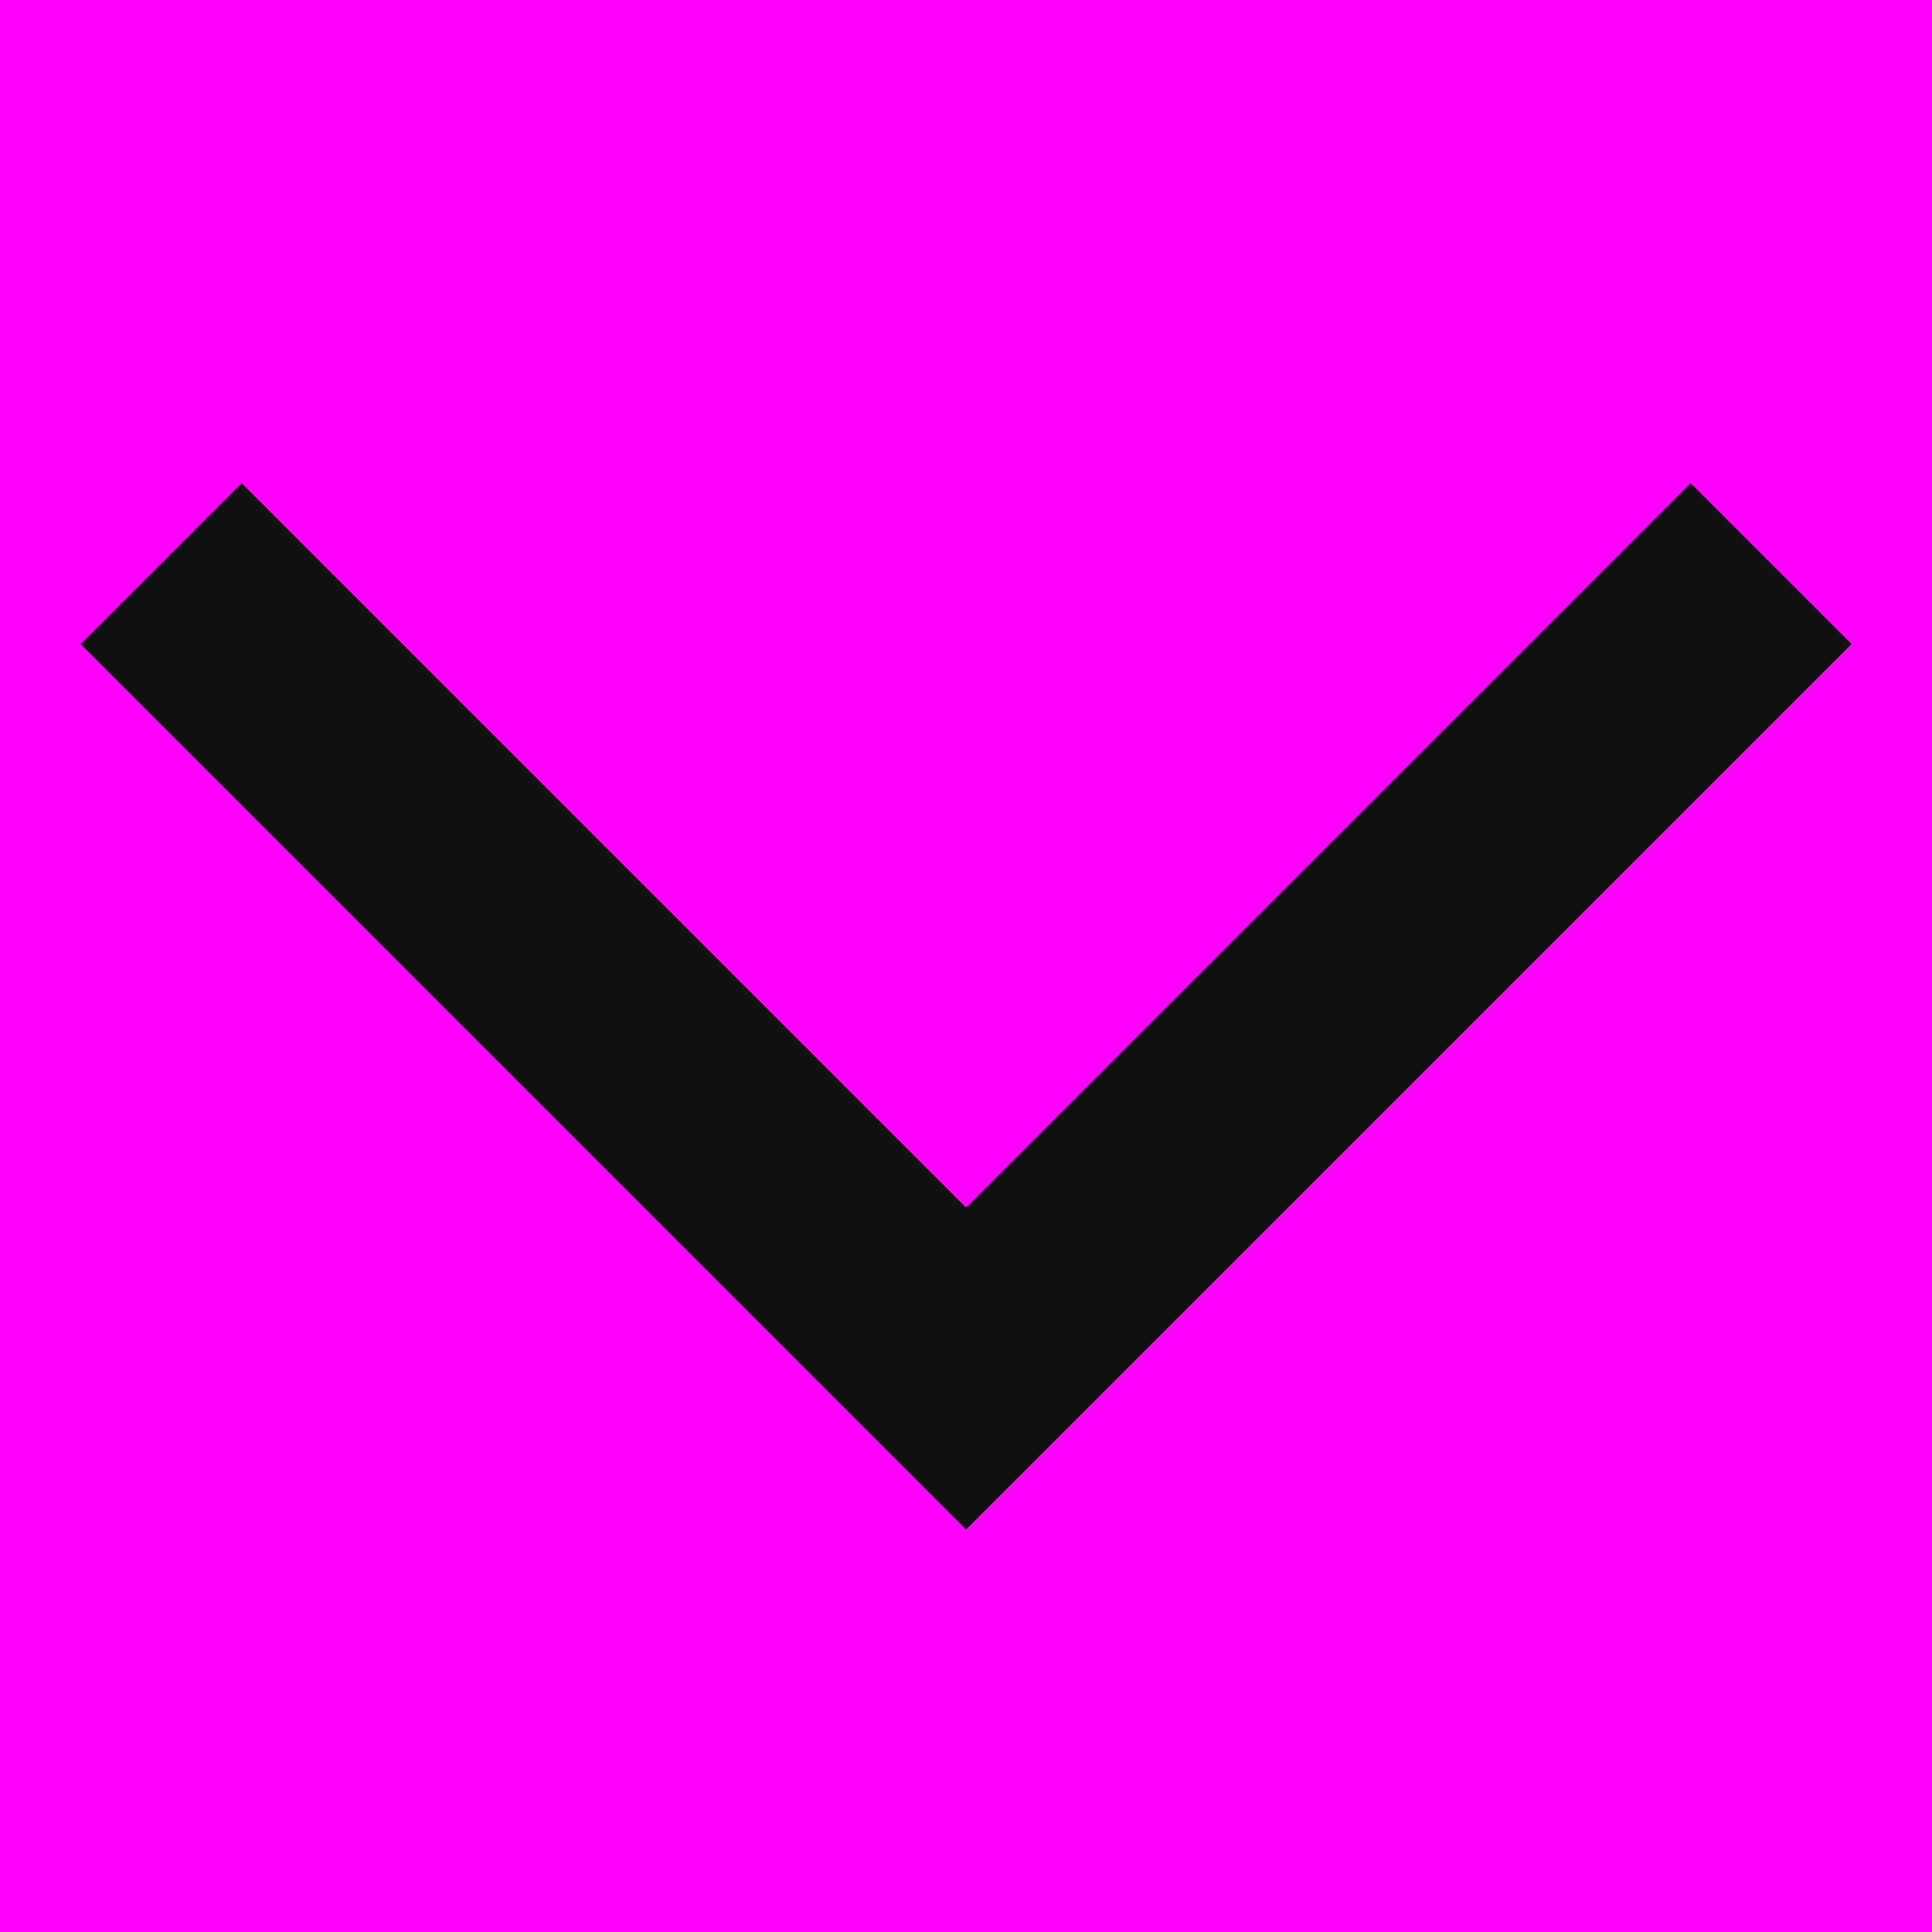
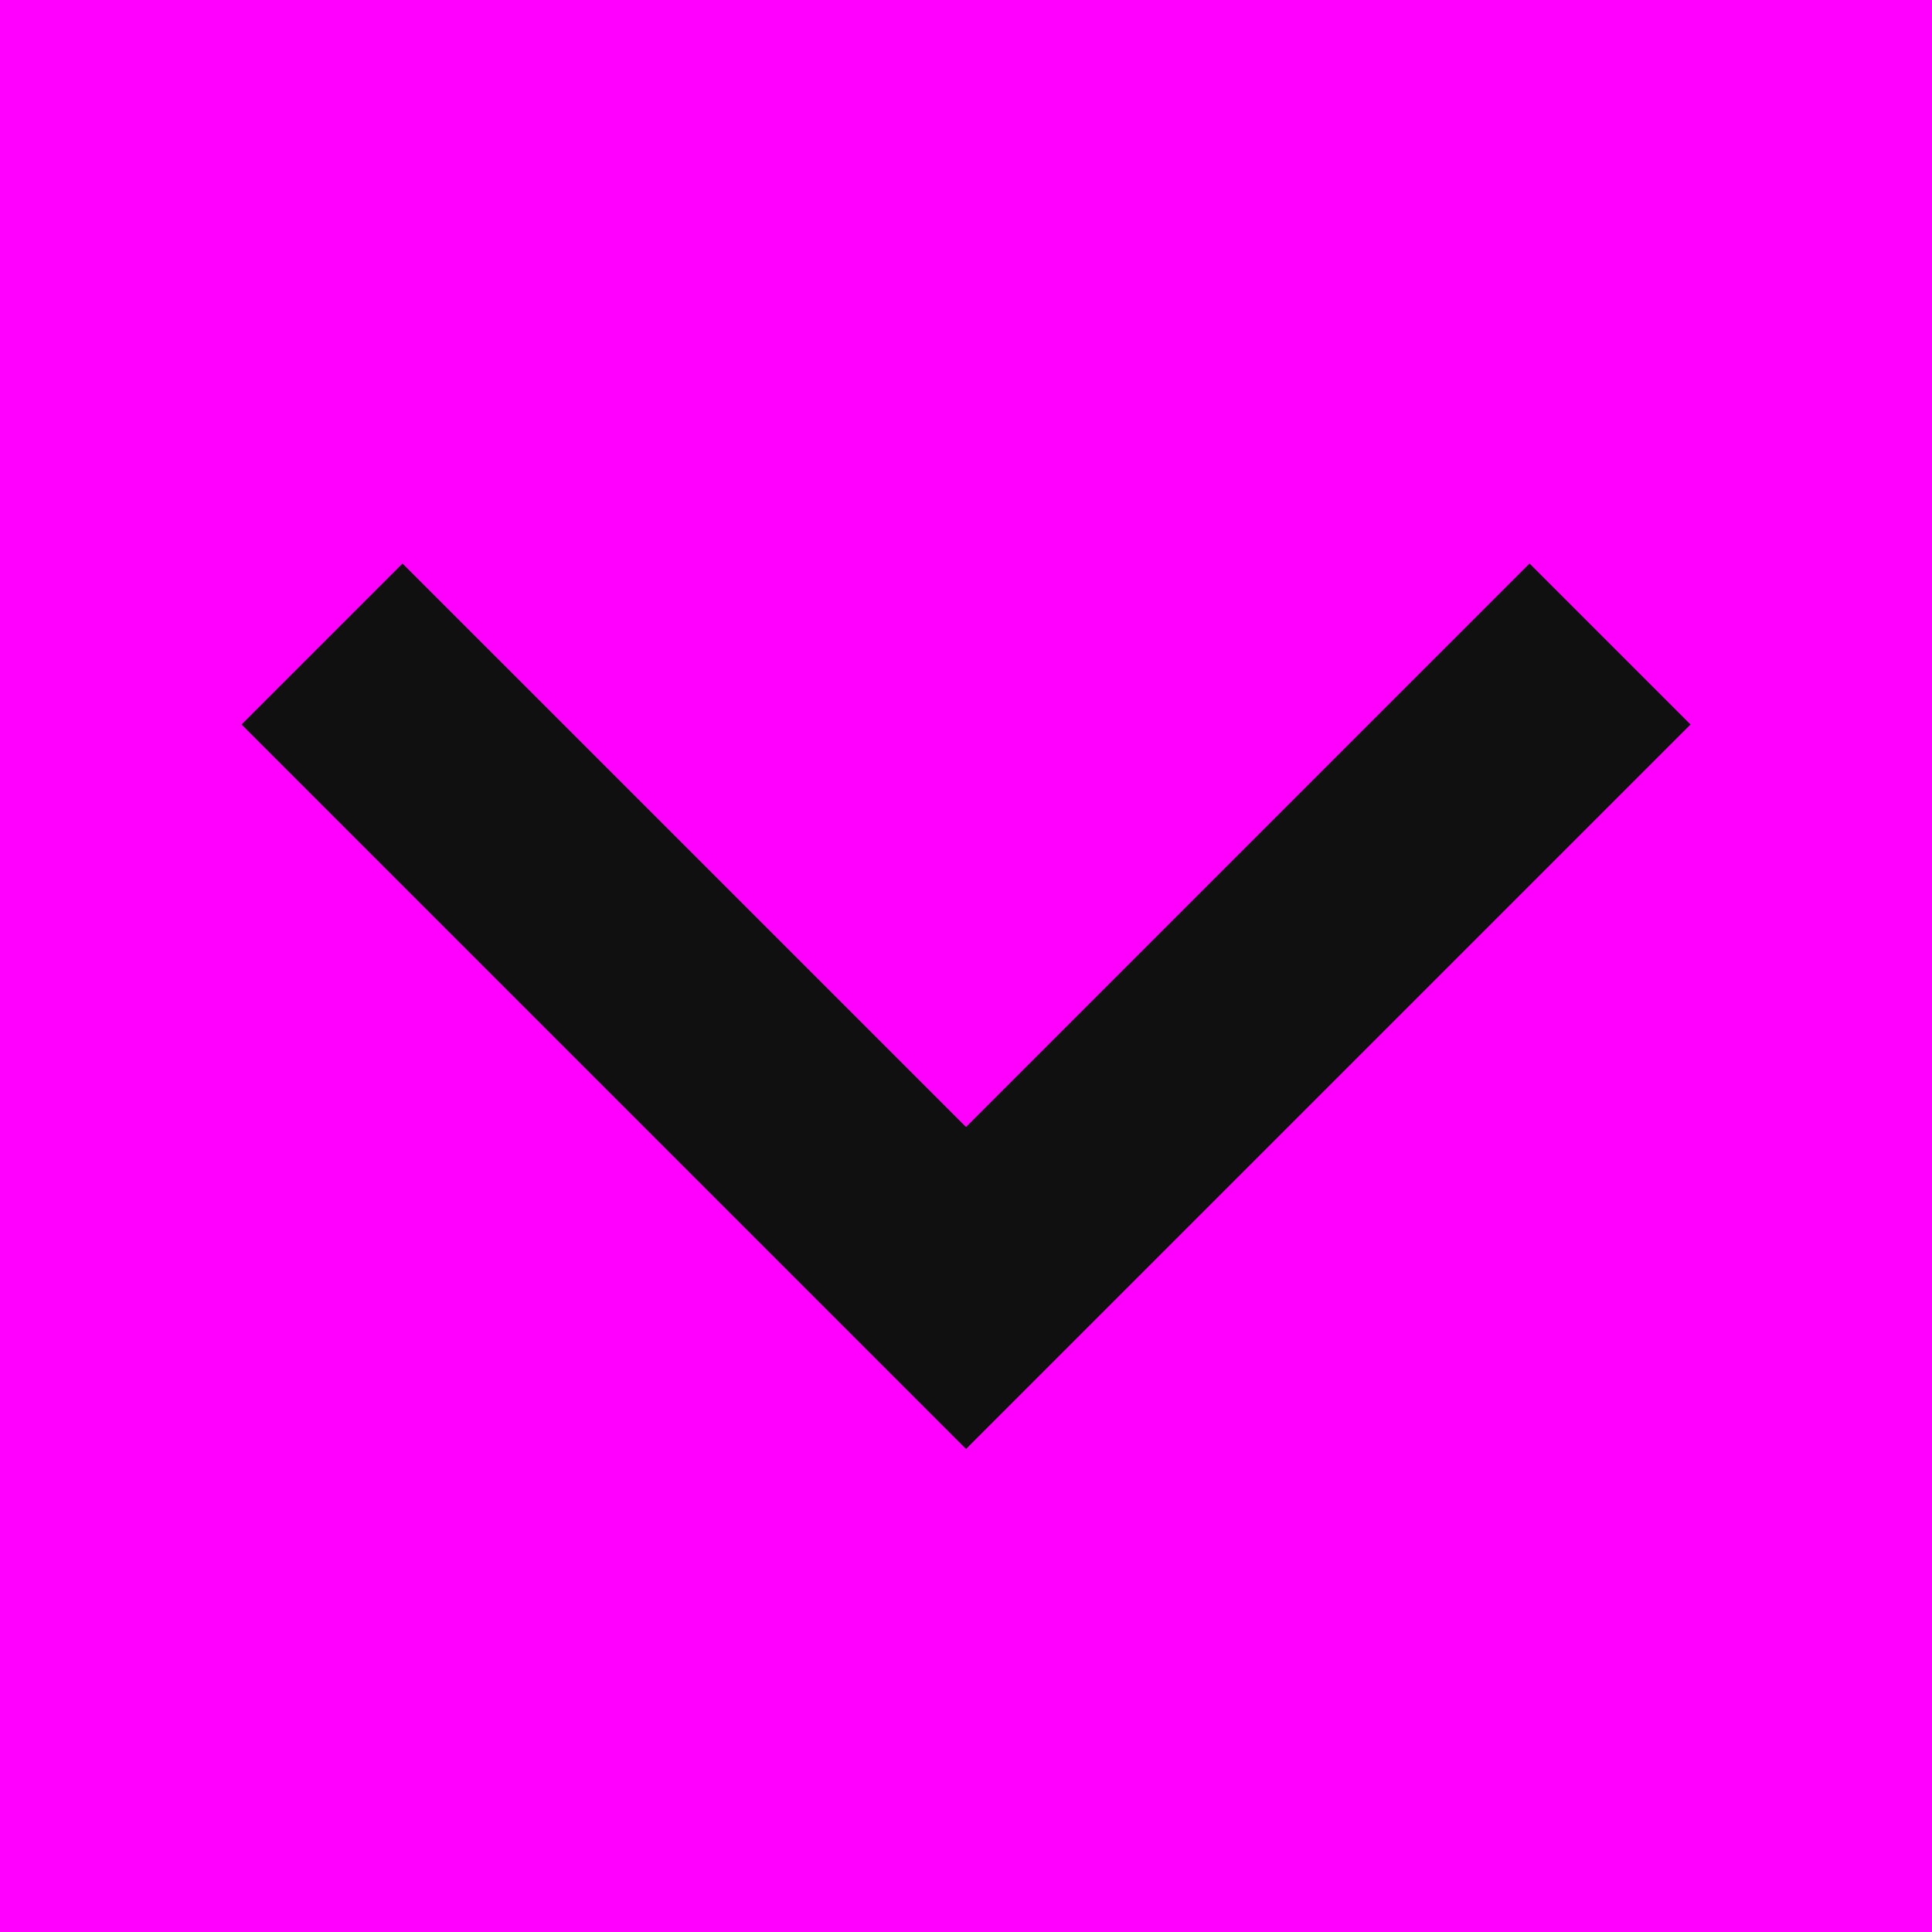
<svg xmlns="http://www.w3.org/2000/svg" width="12" version="1.0" height="12" id="svg1406">
  <defs id="defs312" />
  <g transform="translate(-13,-16)" id="arrow-down-normal">
    <rect y="16" x="13" height="12" width="12" id="rect4070" style="color:#000000;display:inline;overflow:visible;visibility:visible;fill:#ff00ff;fill-opacity:1;fill-rule:nonzero;stroke:none;stroke-width:0.522;marker:none;enable-background:accumulate" />
-     <path id="path4072" d="m 19,25.5 5.5,-5.5 -1,-1 -4.5,4.5 -4.5,-4.5 -1,1 z" style="fill:#101010;fill-opacity:1;stroke:none" />
+     <path id="path4072" d="m 19,25 4.5,-4.5 -1,-1 -3.5,3.5 -3.5,-3.5 -1,1 z" style="fill:#101010;fill-opacity:1;stroke:none" />
  </g>
</svg>
